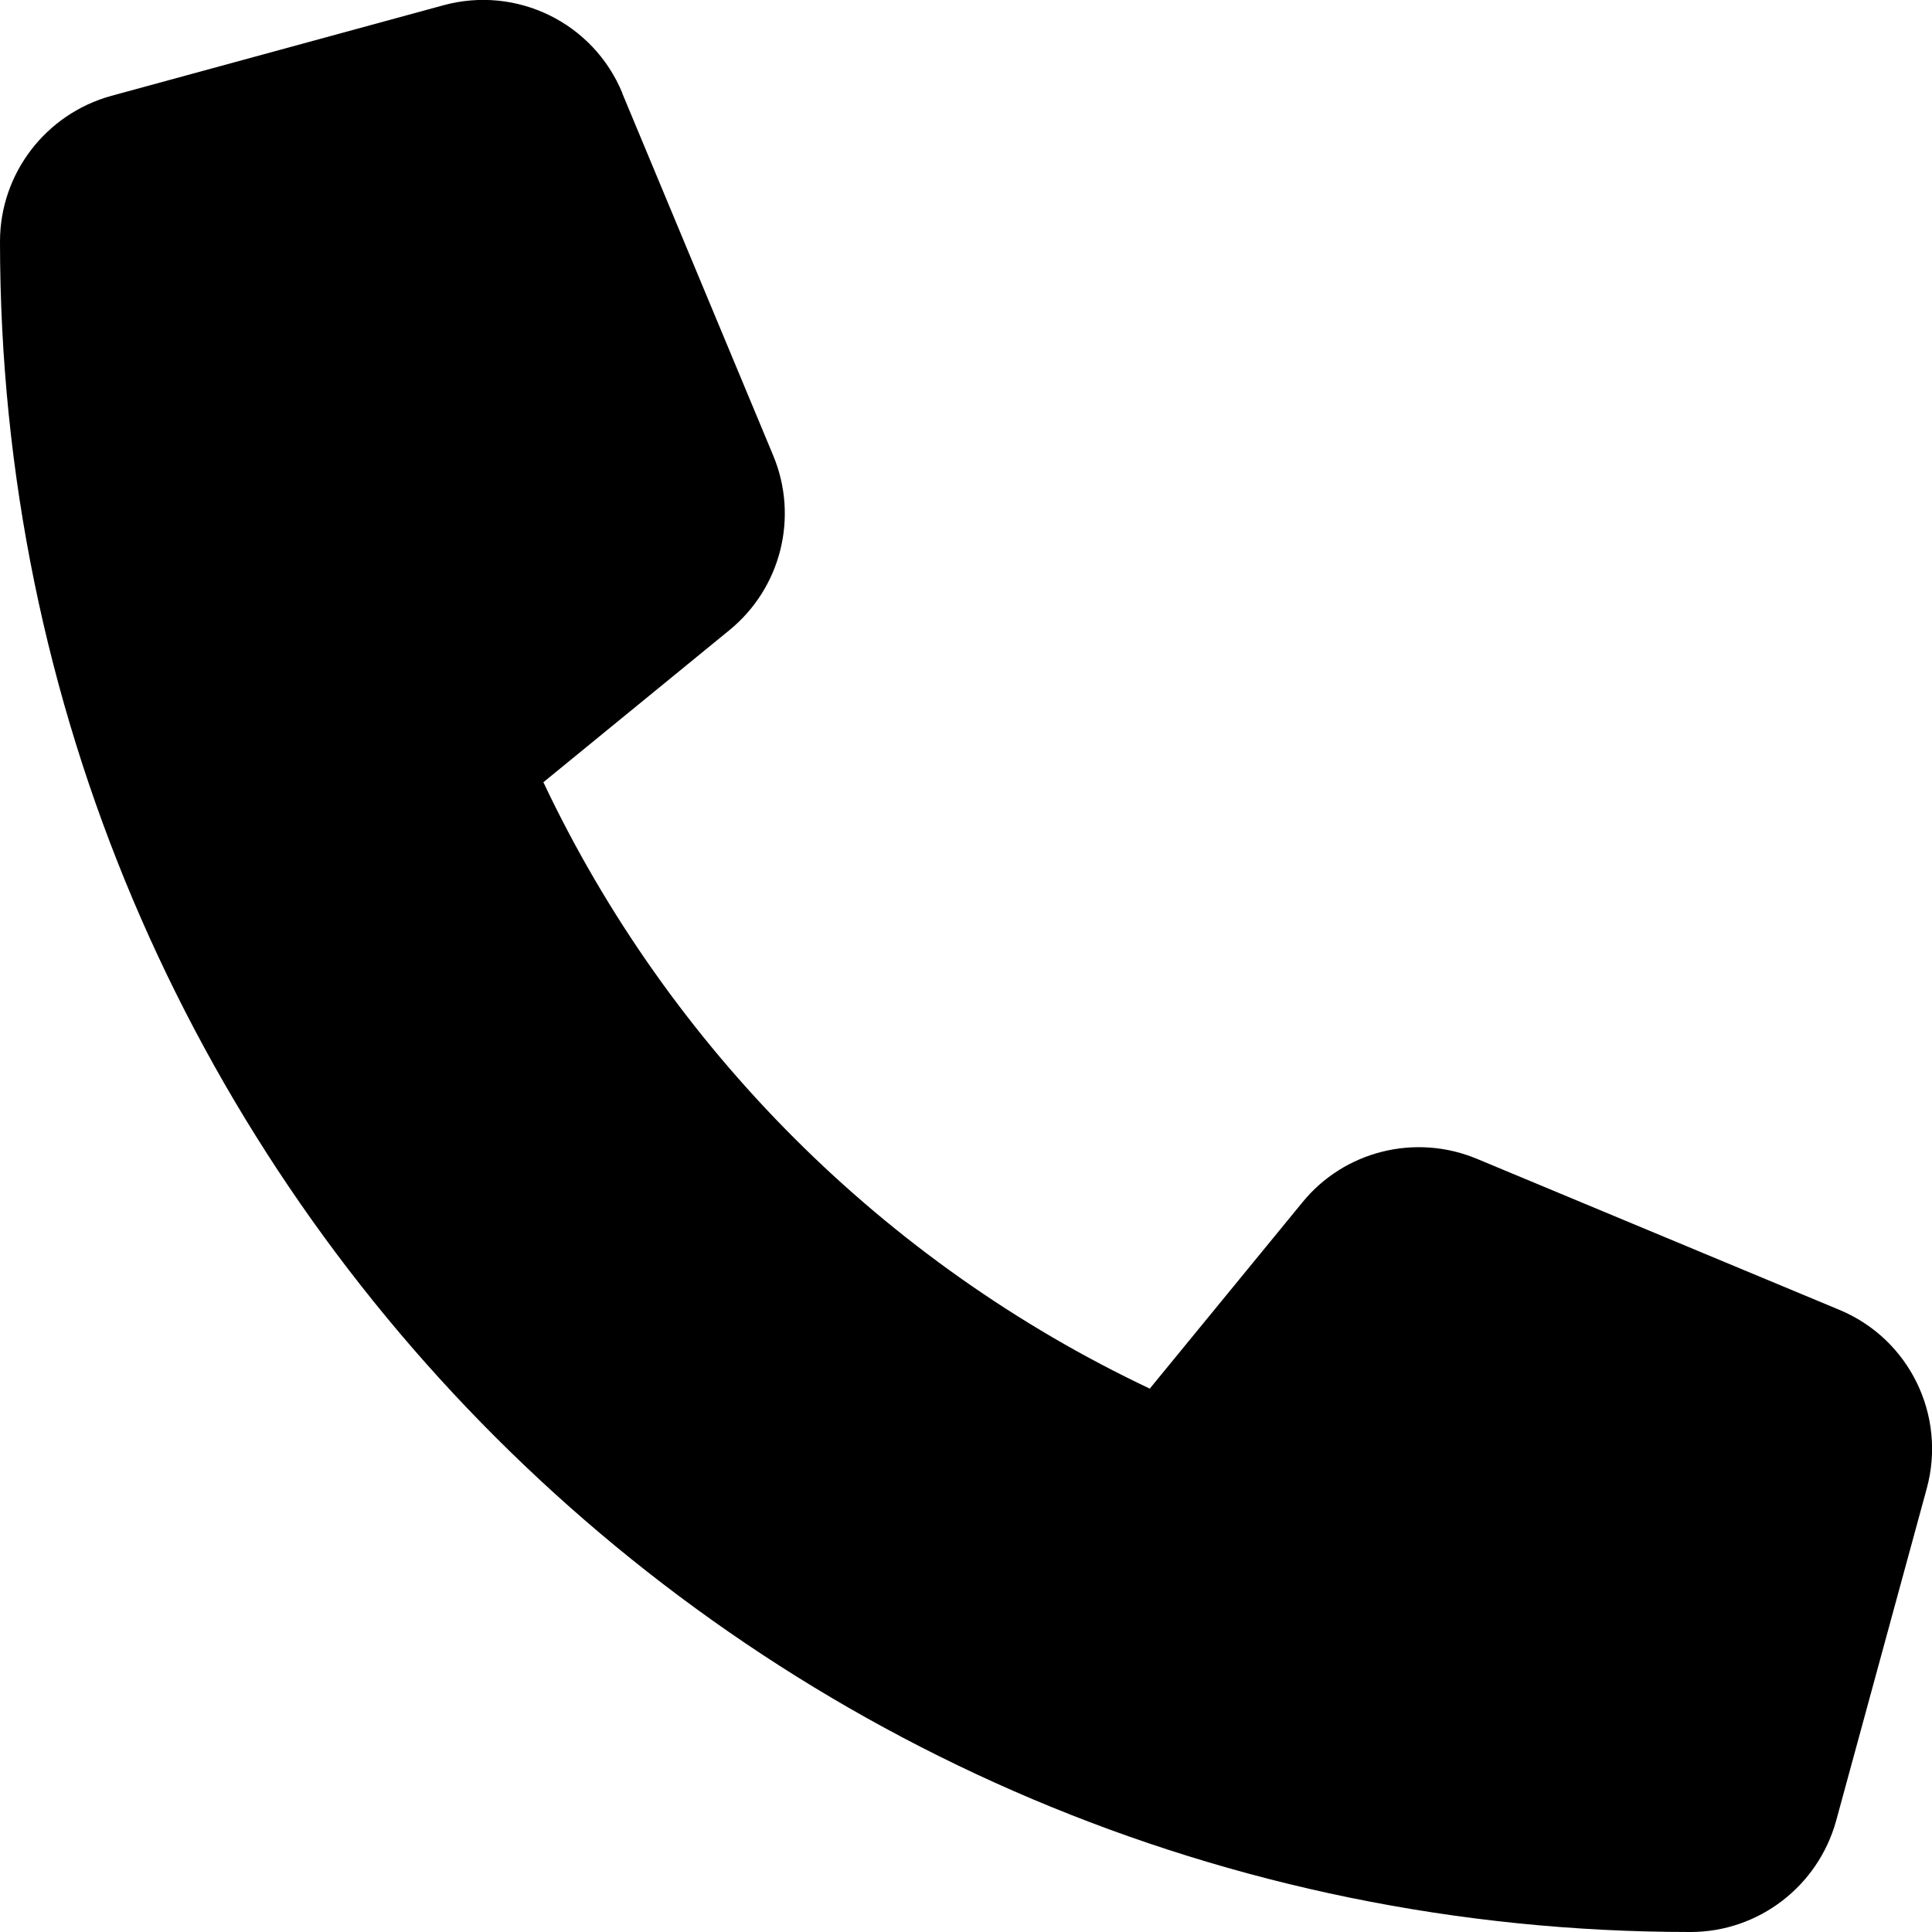
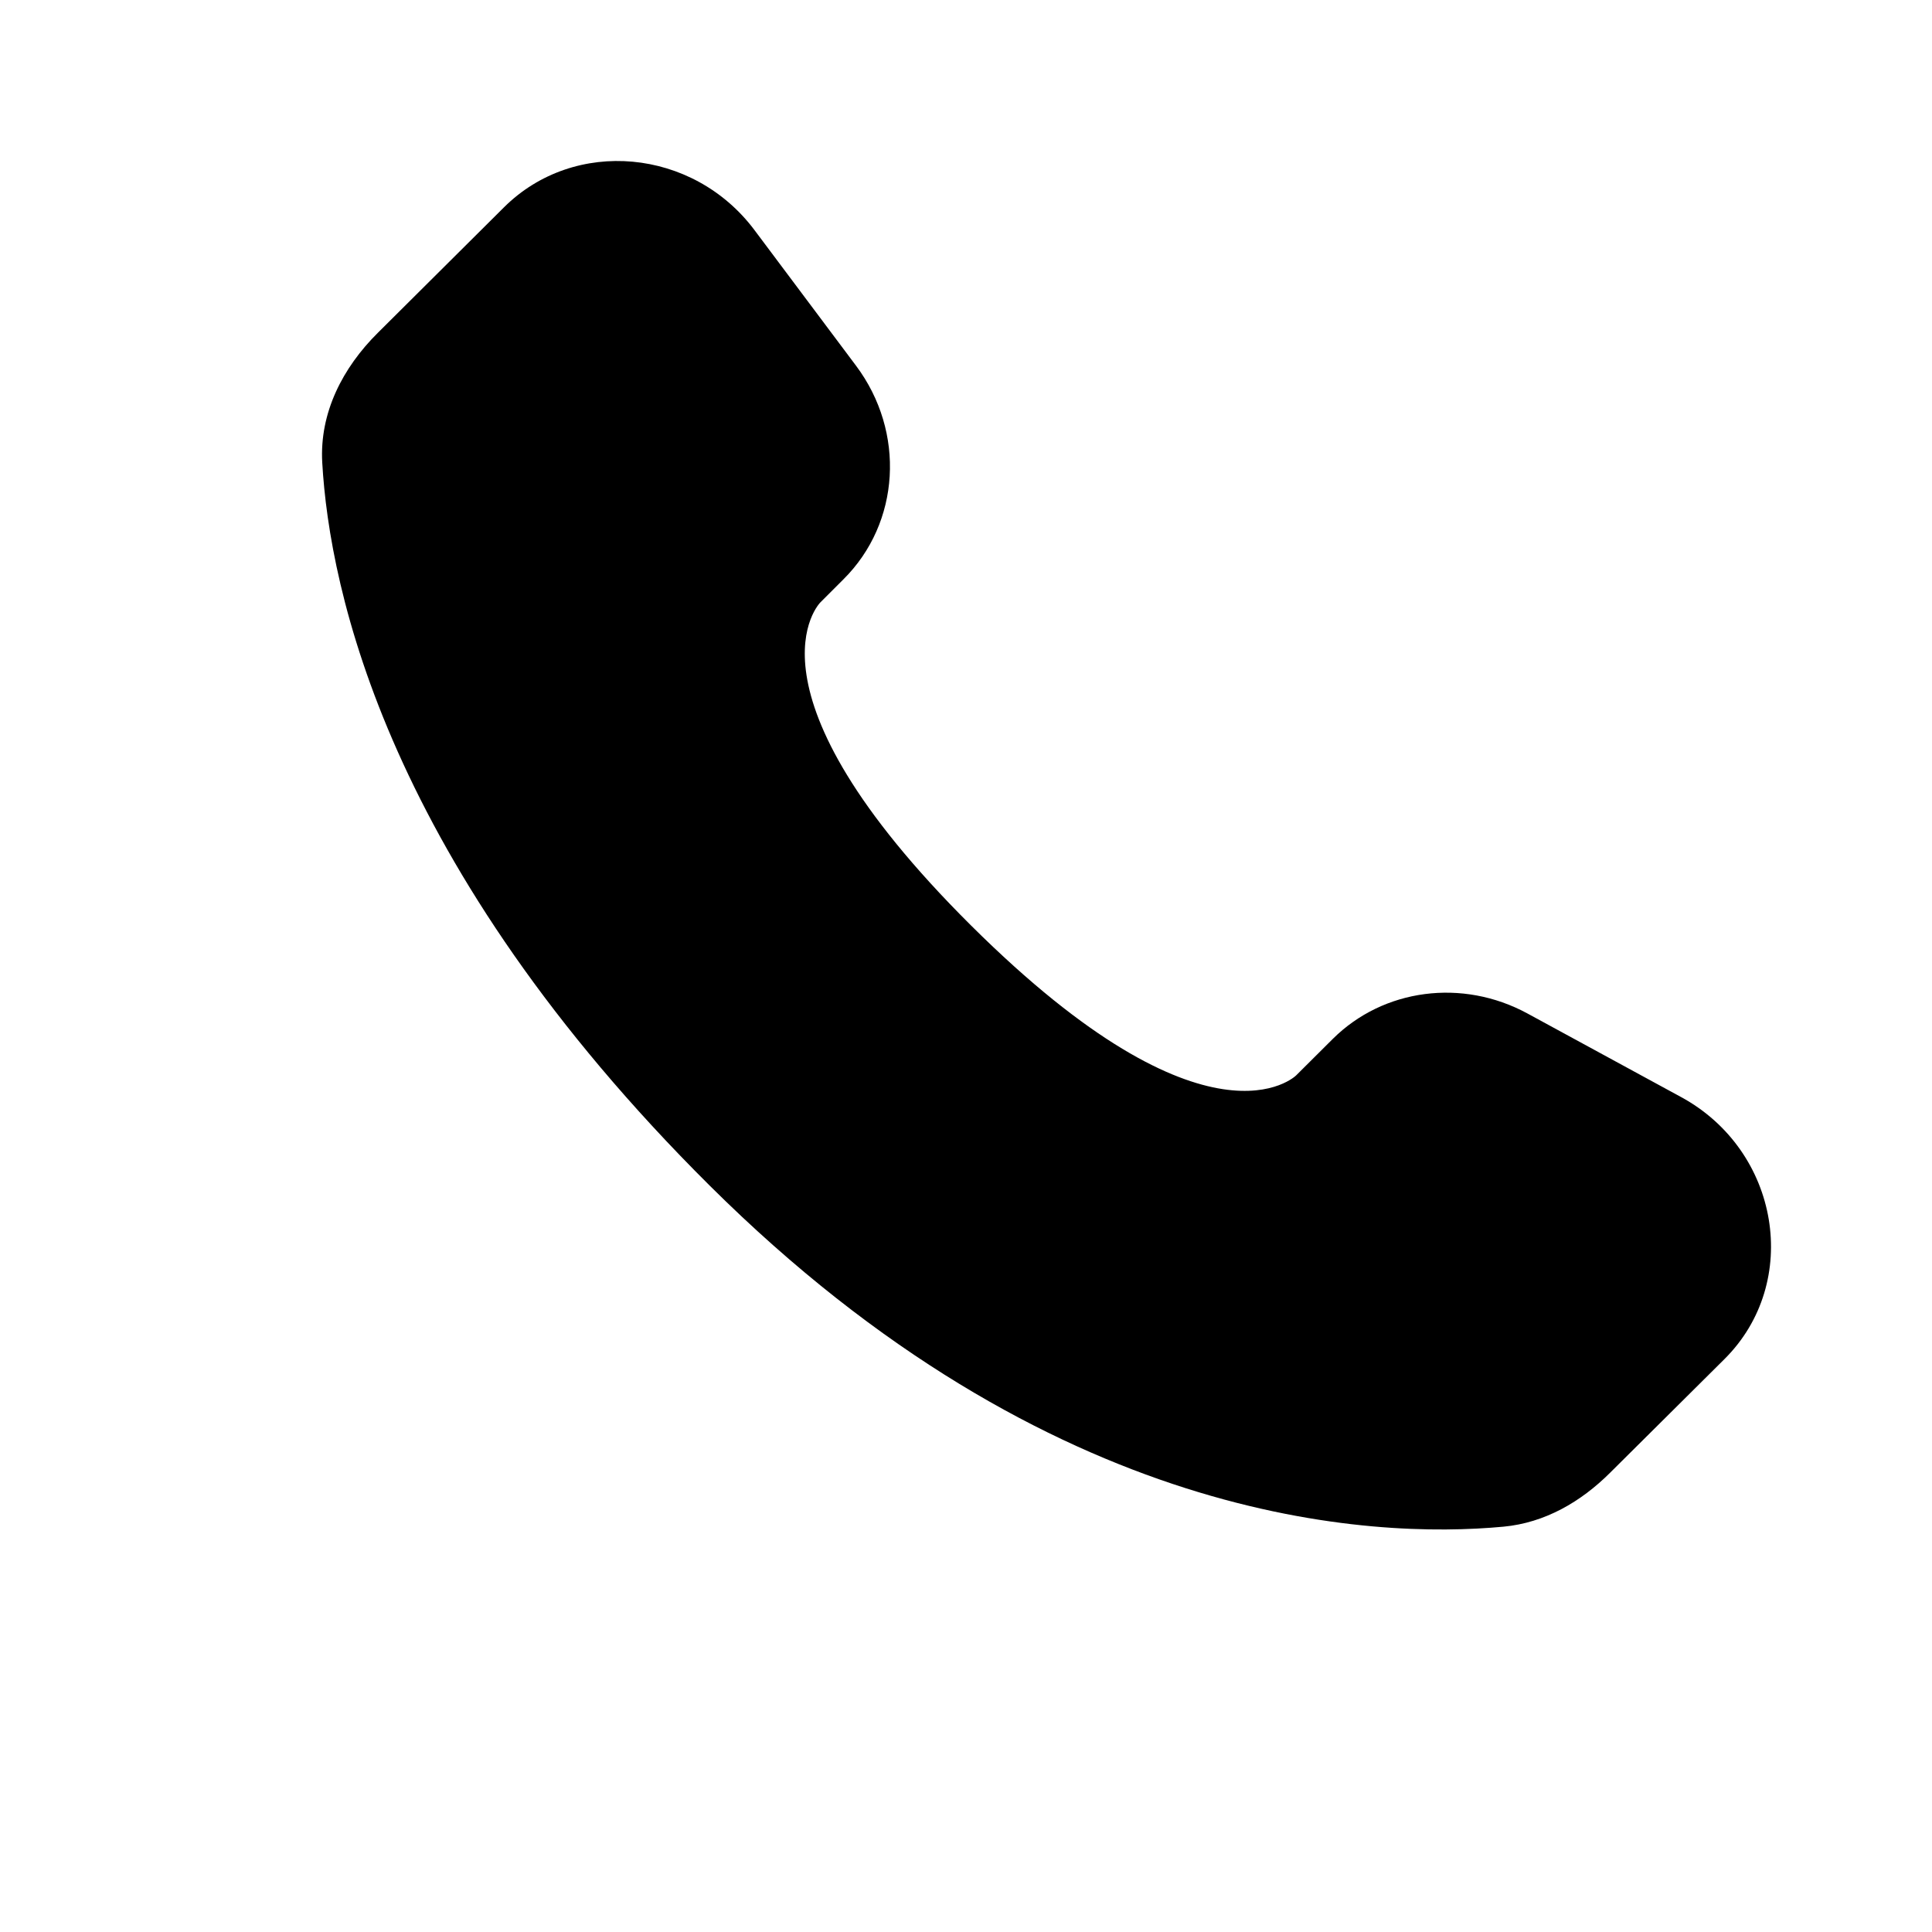
- <svg xmlns="http://www.w3.org/2000/svg" viewBox="0 0 512 512">
-   <path d="M164.9 24.6c-7.7-18.6-28-28.5-47.4-23.2l-88 24C12.1 30.2 0 46 0 64C0 311.4 200.6 512 448 512c18 0 33.8-12.1 38.6-29.5l24-88c5.3-19.4-4.6-39.7-23.2-47.4l-96-40c-16.3-6.8-35.2-2.1-46.3 11.6L304.7 368C234.3 334.7 177.3 277.7 144 207.3L193.3 167c13.7-11.2 18.4-30 11.6-46.3l-40-96z" />
+ <svg xmlns="http://www.w3.org/2000/svg" viewBox="0 0 24 24" fill="none">
+   <g id="SVGRepo_bgCarrier" stroke-width="0" />
+   <g id="SVGRepo_tracerCarrier" stroke-linecap="round" stroke-linejoin="round" />
+   <g id="SVGRepo_iconCarrier">
+     <path d="M16.556 12.906L16.101 13.359C16.101 13.359 15.018 14.435 12.063 11.497C9.108 8.559 10.191 7.483 10.191 7.483L10.477 7.197C11.184 6.495 11.251 5.367 10.634 4.543L9.373 2.859C8.61 1.84 7.136 1.705 6.261 2.575L4.692 4.136C4.258 4.567 3.968 5.126 4.003 5.746C4.093 7.332 4.811 10.745 8.815 14.727C13.062 18.949 17.047 19.117 18.676 18.965C19.192 18.917 19.64 18.655 20.001 18.295L21.422 16.883C22.381 15.93 22.11 14.295 20.883 13.628L18.973 12.589C18.167 12.152 17.186 12.28 16.556 12.906Z" fill="#000" />
+   </g>
</svg>
